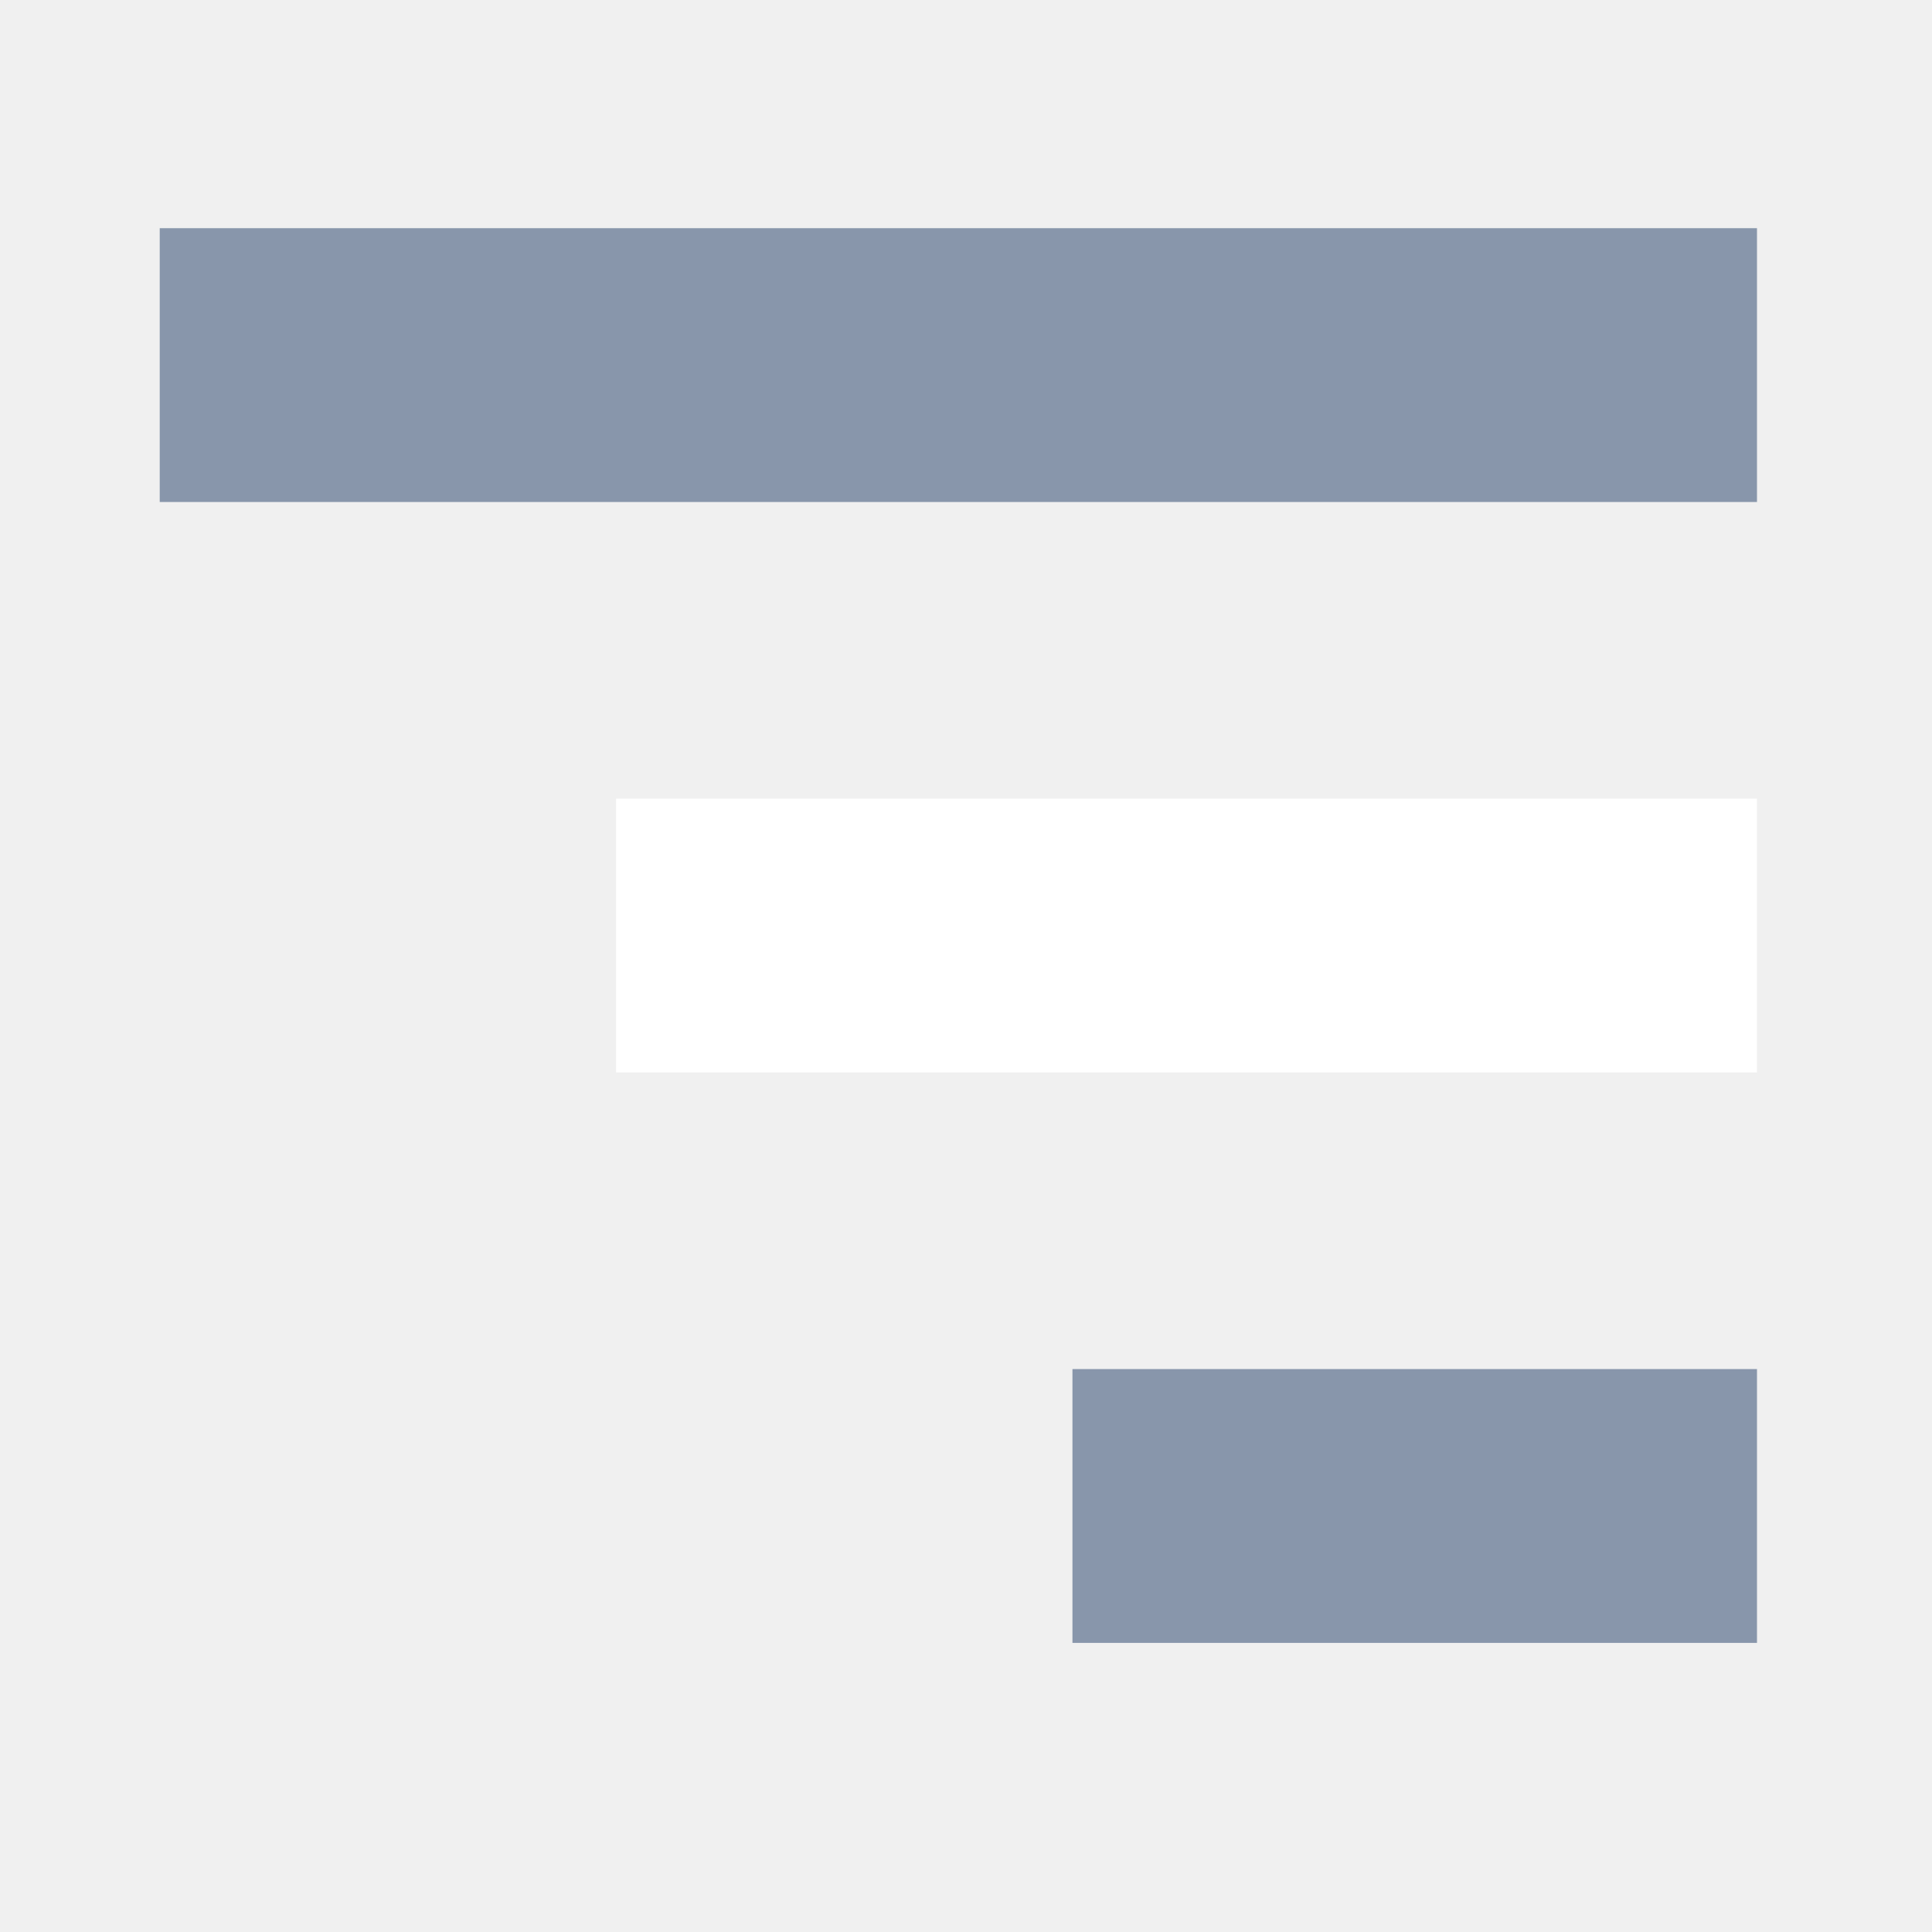
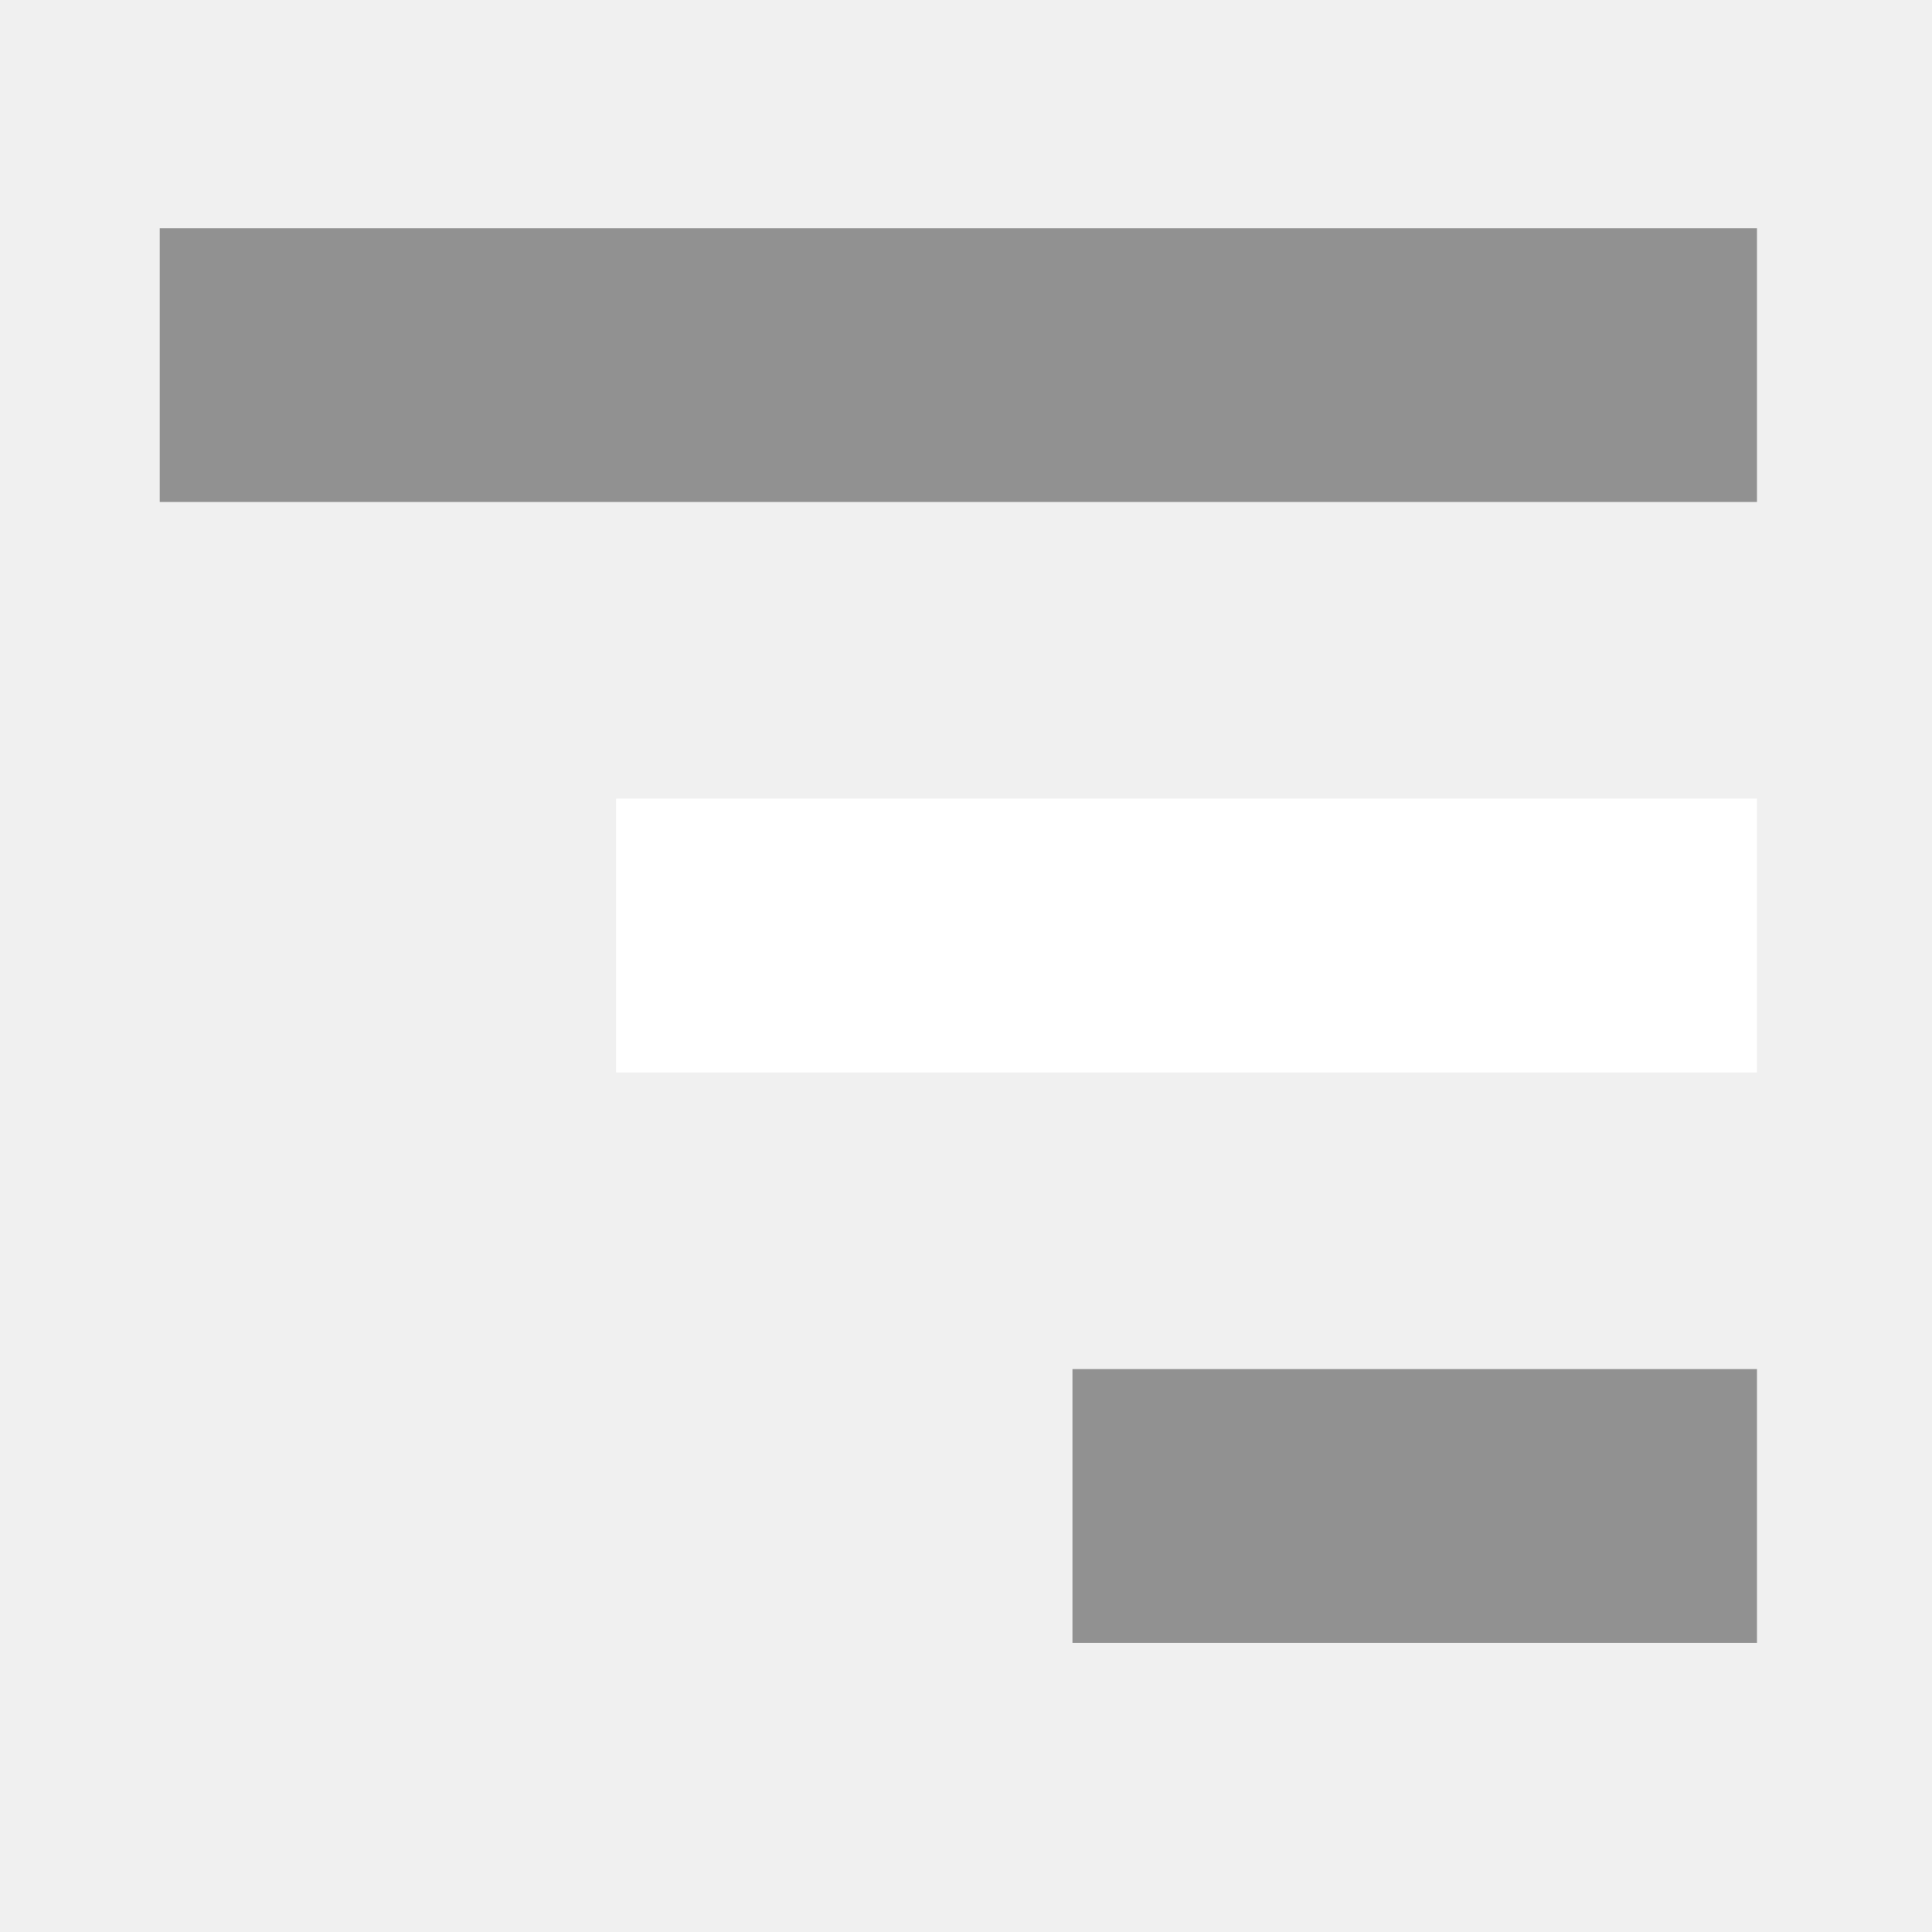
<svg xmlns="http://www.w3.org/2000/svg" width="32" height="32" viewBox="0 0 8.467 8.467" version="1.1" id="svg8">
  <defs id="defs2" />
  <g id="layer1">
-     <rect style="fill:#8896ab;fill-opacity:1;stroke:#ffffff;stroke-width:0.0;stroke-linecap:butt;stroke-miterlimit:4;stroke-dasharray:none;stroke-opacity:1;paint-order:fill markers stroke" id="rect4331" width="7" height="1.2" x=".7" y="1" />
+     <rect style="fill:#919191;fill-opacity:1;stroke:#ffffff;stroke-width:0.0;stroke-linecap:butt;stroke-miterlimit:4;stroke-dasharray:none;stroke-opacity:1;paint-order:fill markers stroke" id="rect4331" width="7" height="1.2" x=".7" y="1" />
    <rect style="fill:#ffffff;fill-opacity:1;stroke:#ffffff;stroke-width:0.0;stroke-linecap:butt;stroke-miterlimit:4;stroke-dasharray:none;stroke-opacity:1;paint-order:fill markers stroke" id="rect4331" width="5" height="1.2" x="2.7" y="3.5" />
-     <rect style="fill:#8896ab;fill-opacity:1;stroke:#ffffff;stroke-width:0.0;stroke-linecap:butt;stroke-miterlimit:4;stroke-dasharray:none;stroke-opacity:1;paint-order:fill markers stroke" id="rect4331" width="3" height="1.2" x="4.7" y="6" />
+     <rect style="fill:#919191;fill-opacity:1;stroke:#ffffff;stroke-width:0.0;stroke-linecap:butt;stroke-miterlimit:4;stroke-dasharray:none;stroke-opacity:1;paint-order:fill markers stroke" id="rect4331" width="3" height="1.2" x="4.7" y="6" />
  </g>
</svg>
